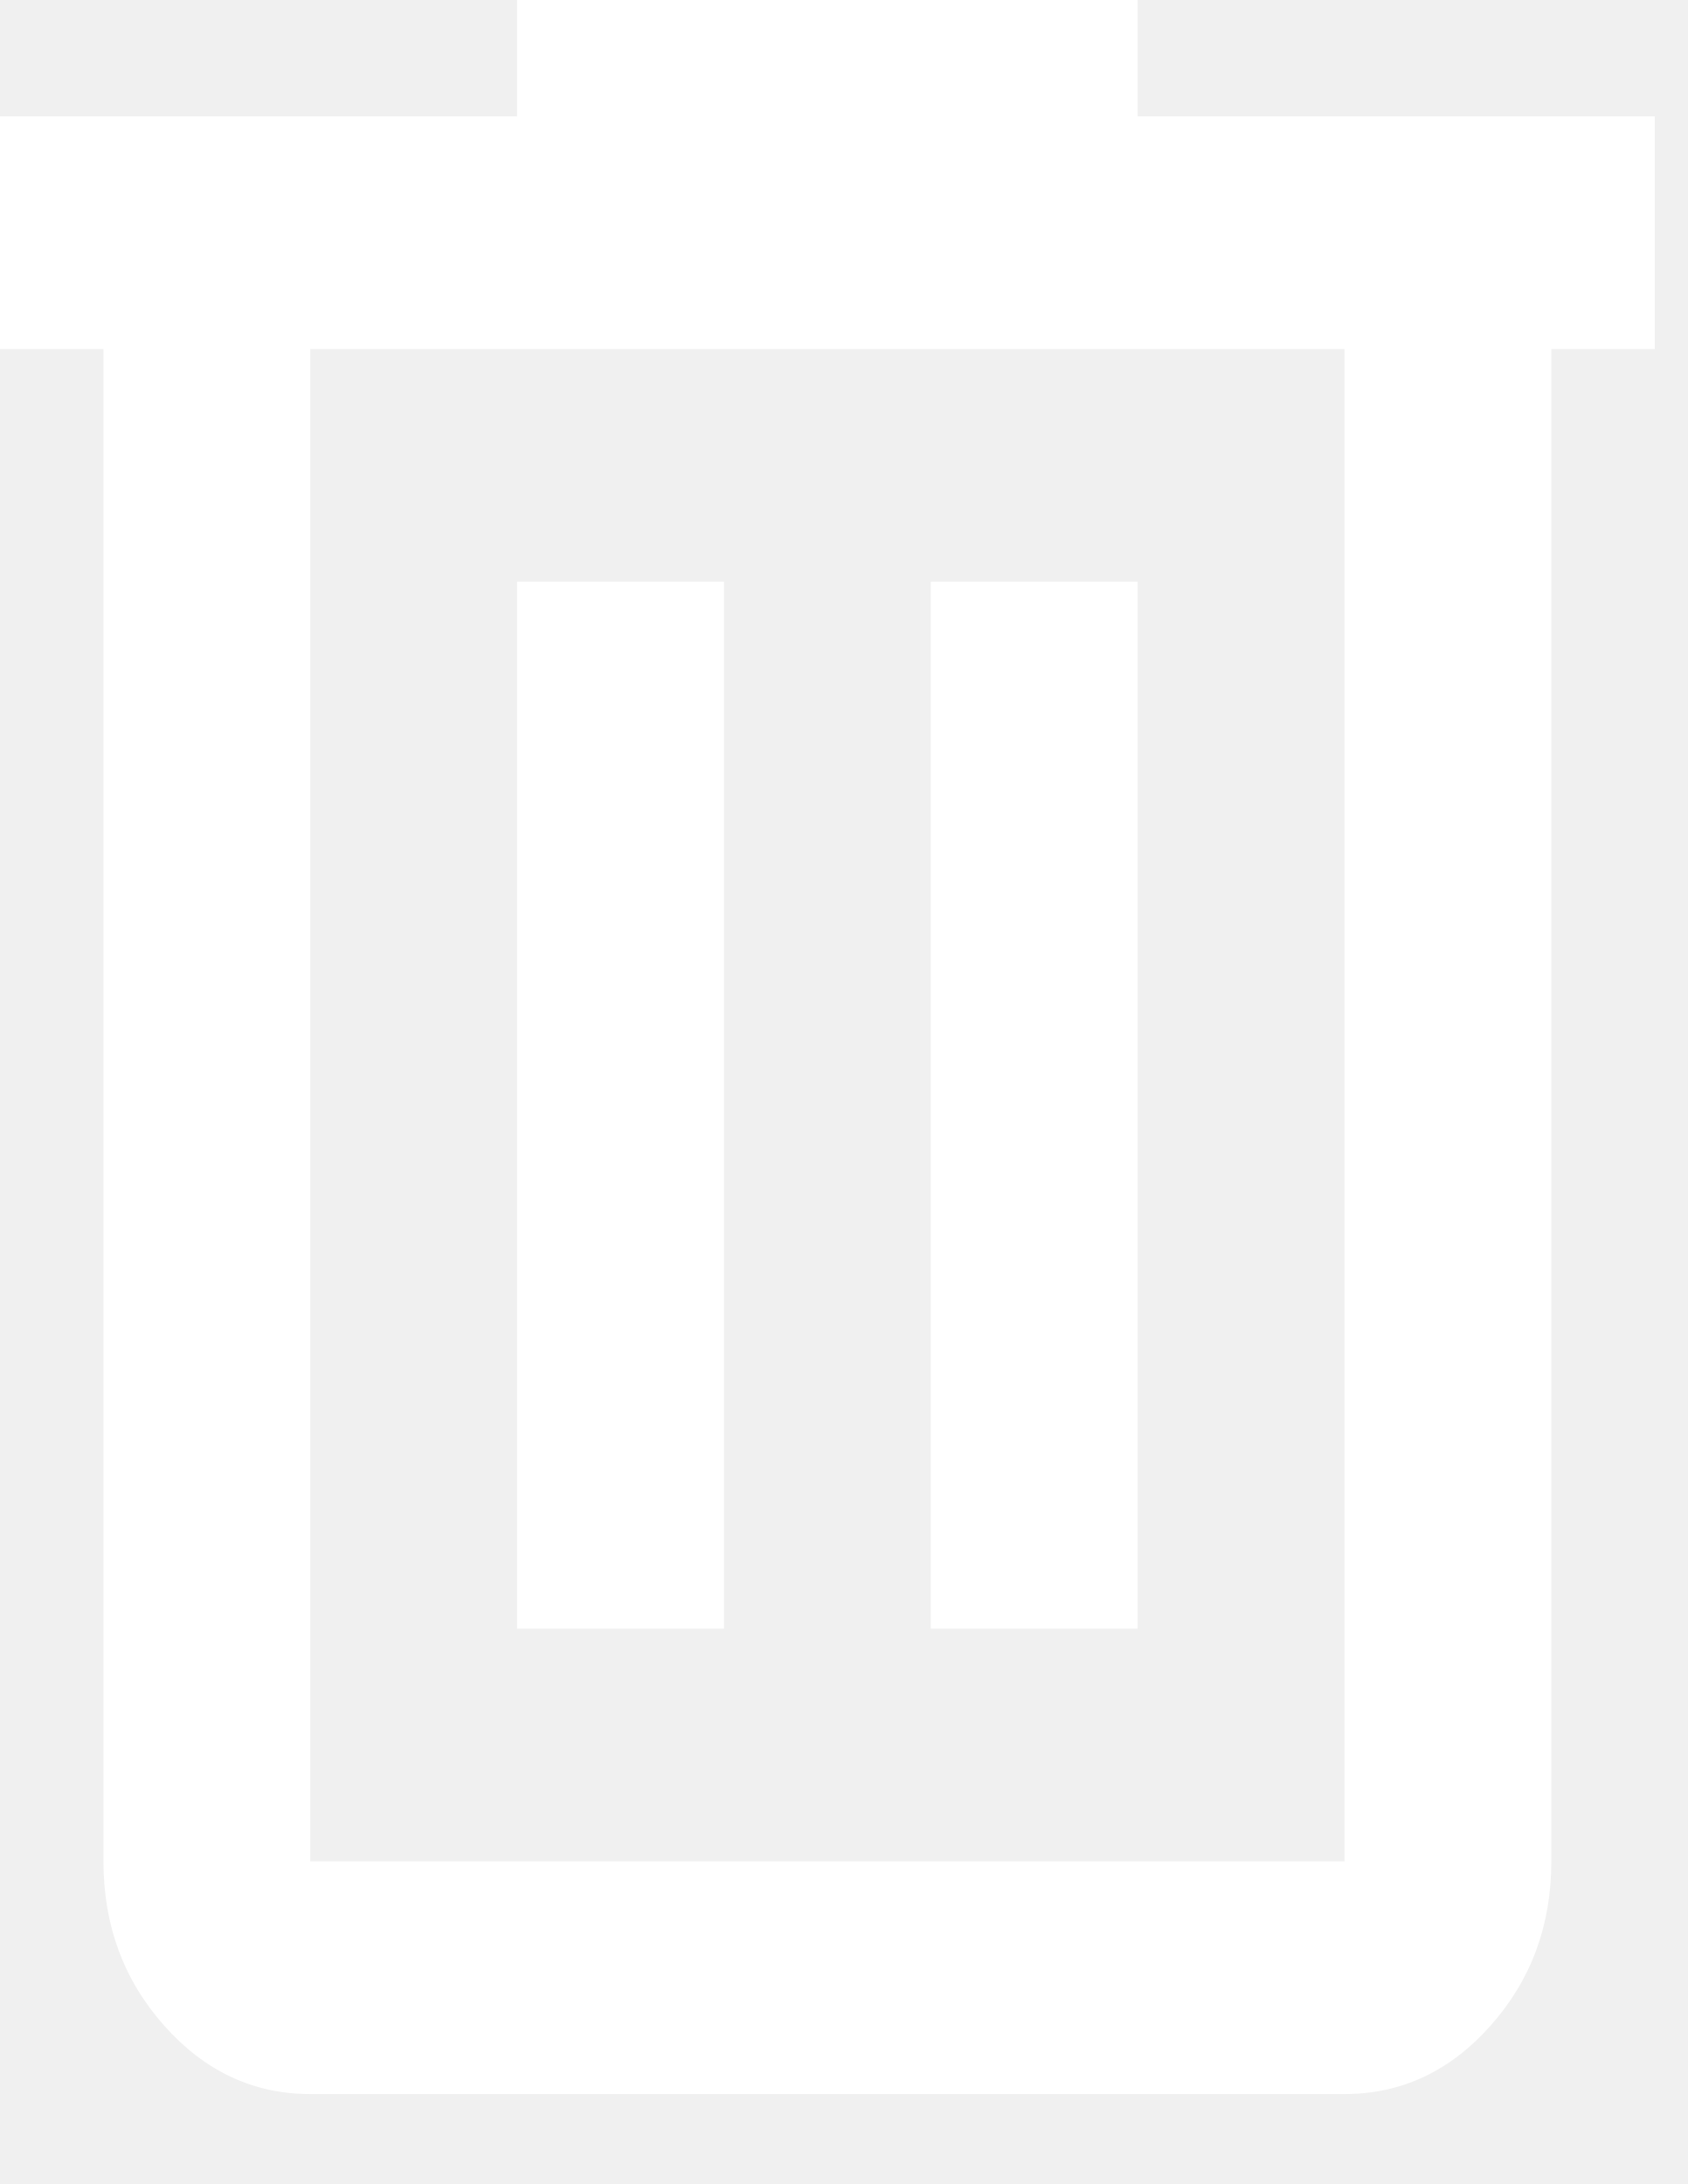
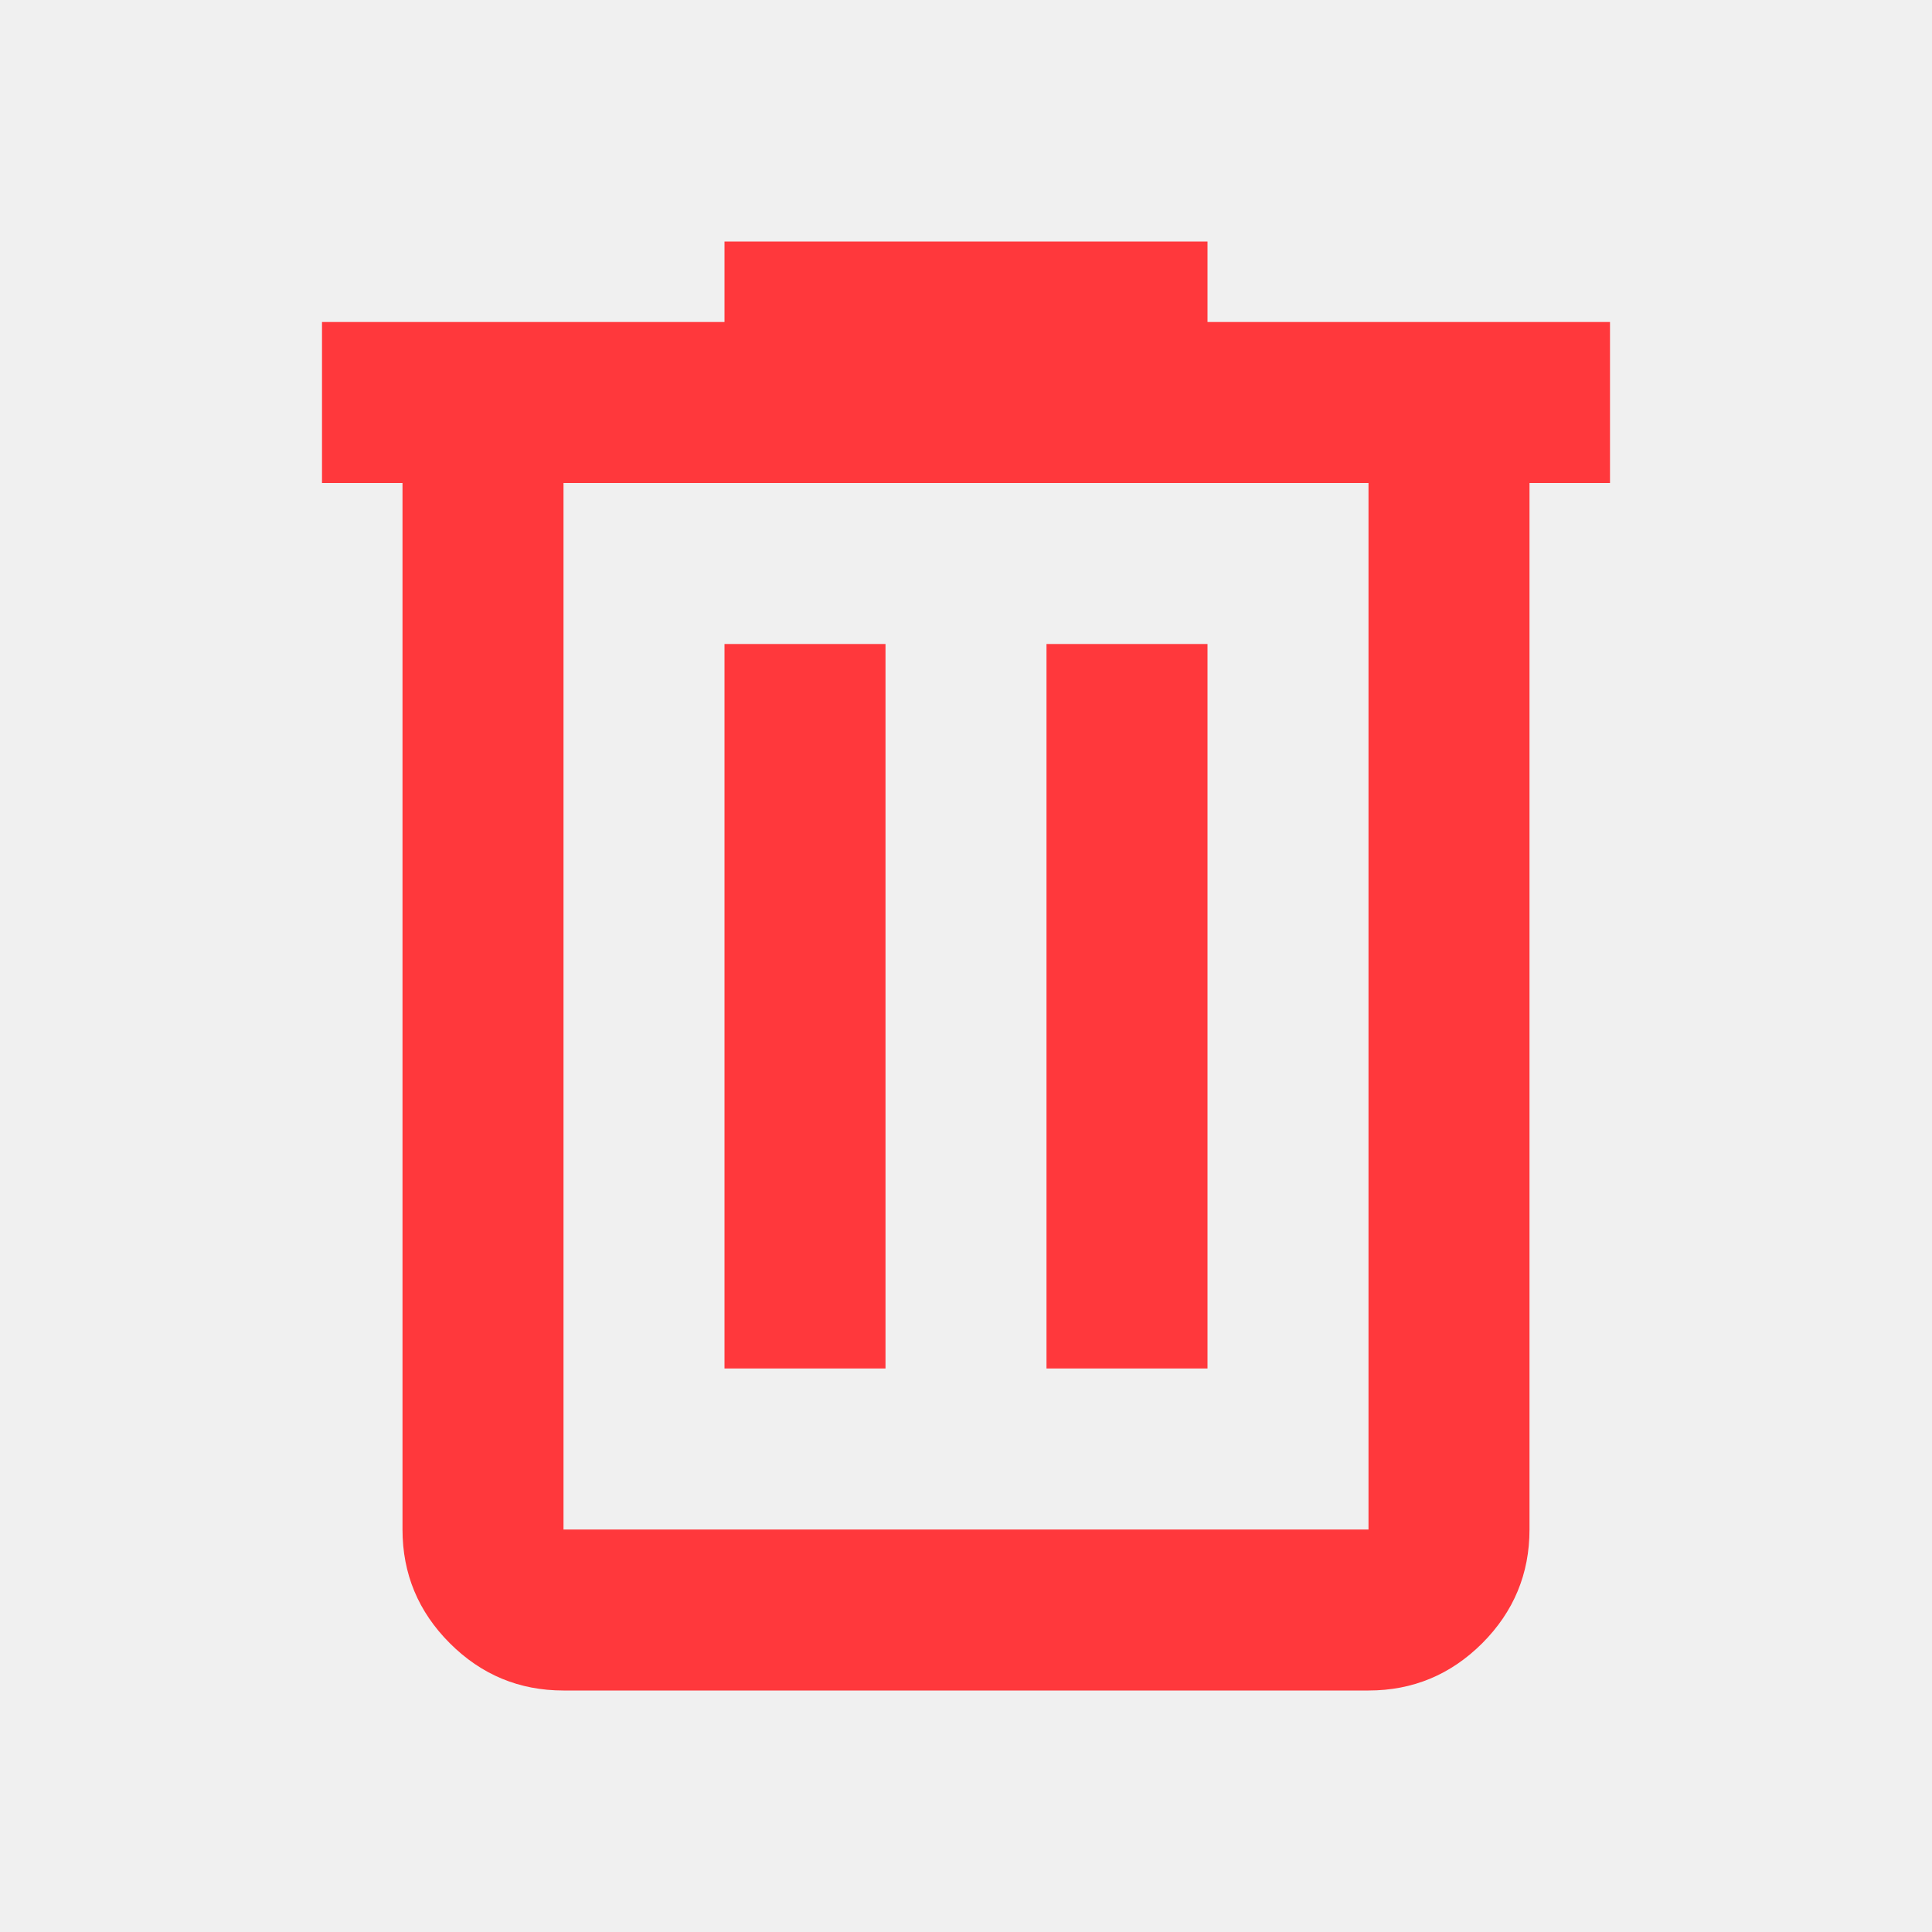
- <svg xmlns="http://www.w3.org/2000/svg" width="17" height="22" viewBox="0 0 17 22" fill="none">
-   <path d="M3.125 21.094C2.552 21.094 2.062 20.864 1.654 20.405C1.246 19.946 1.042 19.395 1.042 18.75V3.516H0V1.172H5.208V0H11.458V1.172H16.667V3.516H15.625V18.75C15.625 19.395 15.421 19.946 15.013 20.405C14.605 20.864 14.115 21.094 13.542 21.094H3.125ZM13.542 3.516H3.125V18.75H13.542V3.516ZM5.208 16.406H7.292V5.859H5.208V16.406ZM9.375 16.406H11.458V5.859H9.375V16.406Z" fill="white" />
+ <svg xmlns="http://www.w3.org/2000/svg" width="24" height="24" viewBox="0 0 24 24" fill="none">
+   <mask id="mask0_3242_24" style="mask-type:alpha" maskUnits="userSpaceOnUse" x="0" y="0" width="24" height="24">
+     <rect width="24" height="24" fill="#D9D9D9" />
+   </mask>
+   <g mask="url(#mask0_3242_24)">
+     <path d="M7 21C6.45 21 5.979 20.804 5.588 20.413C5.196 20.021 5 19.55 5 19V6H4V4H9V3H15V4H20V6H19V19C19 19.55 18.804 20.021 18.413 20.413C18.021 20.804 17.55 21 17 21H7ZM17 6H7V19H17V6ZM9 17H11V8H9V17ZM13 17H15V8H13V17Z" fill="#FF383C" />
+   </g>
</svg>
